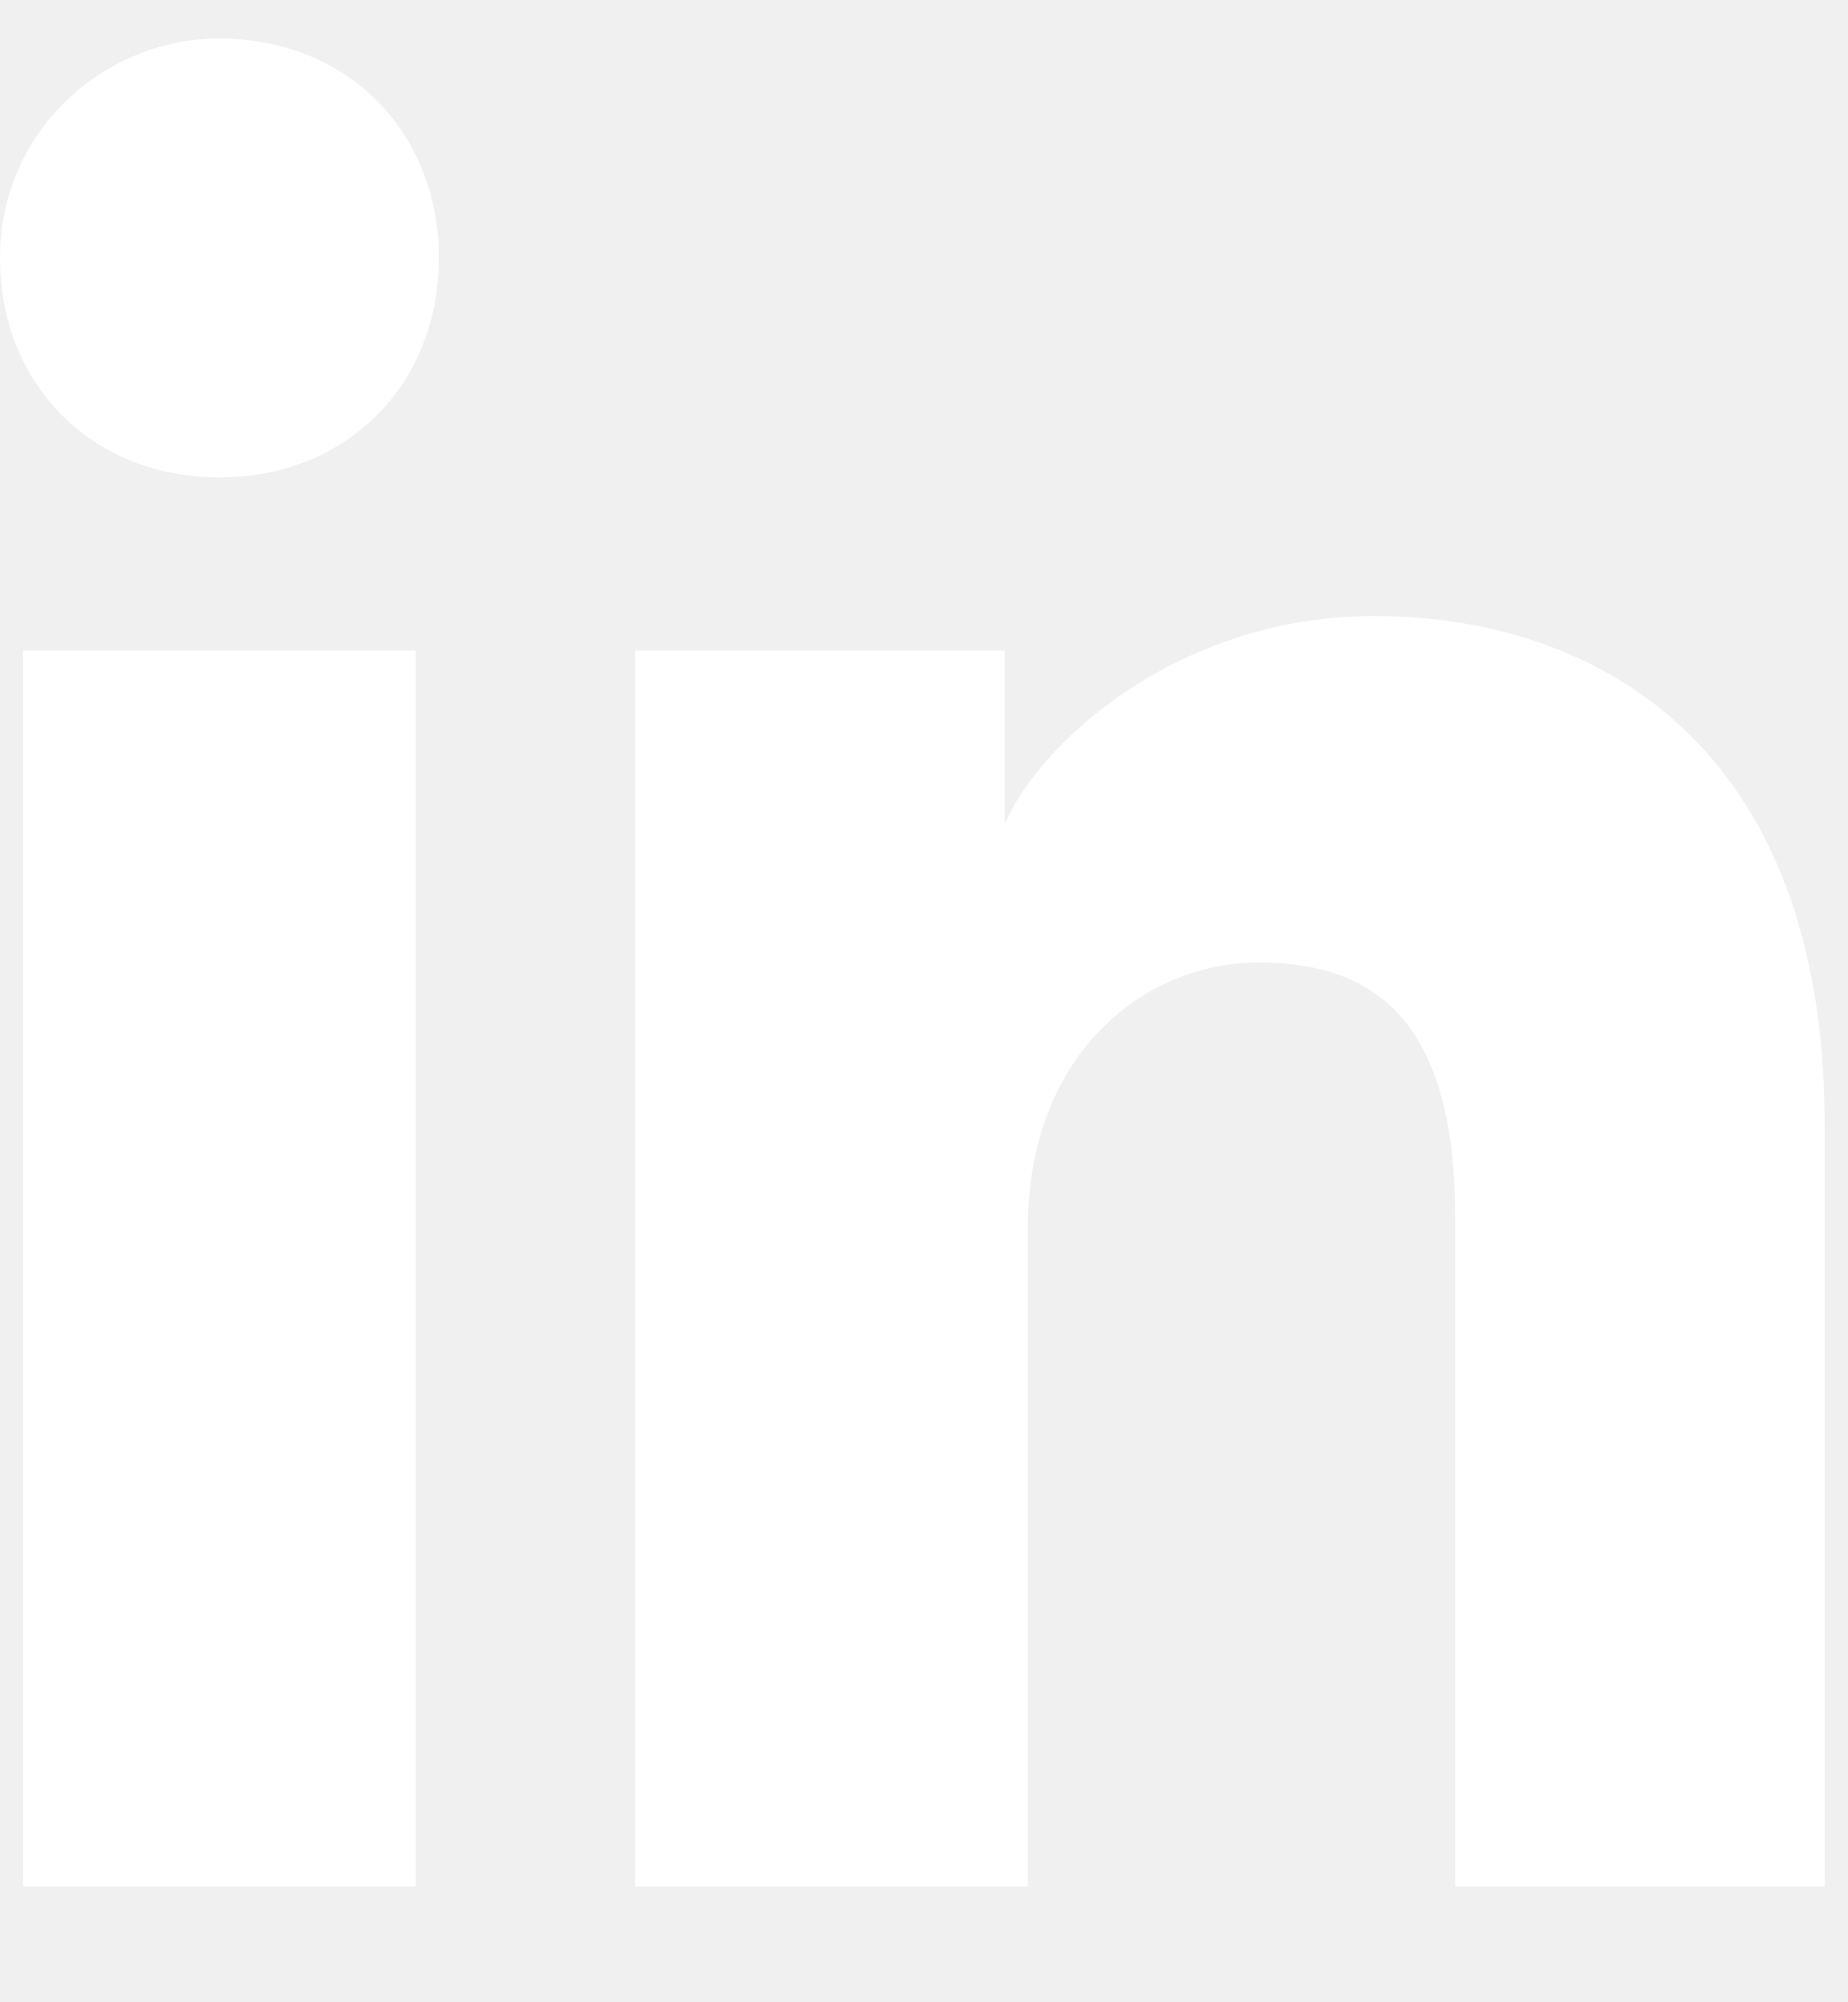
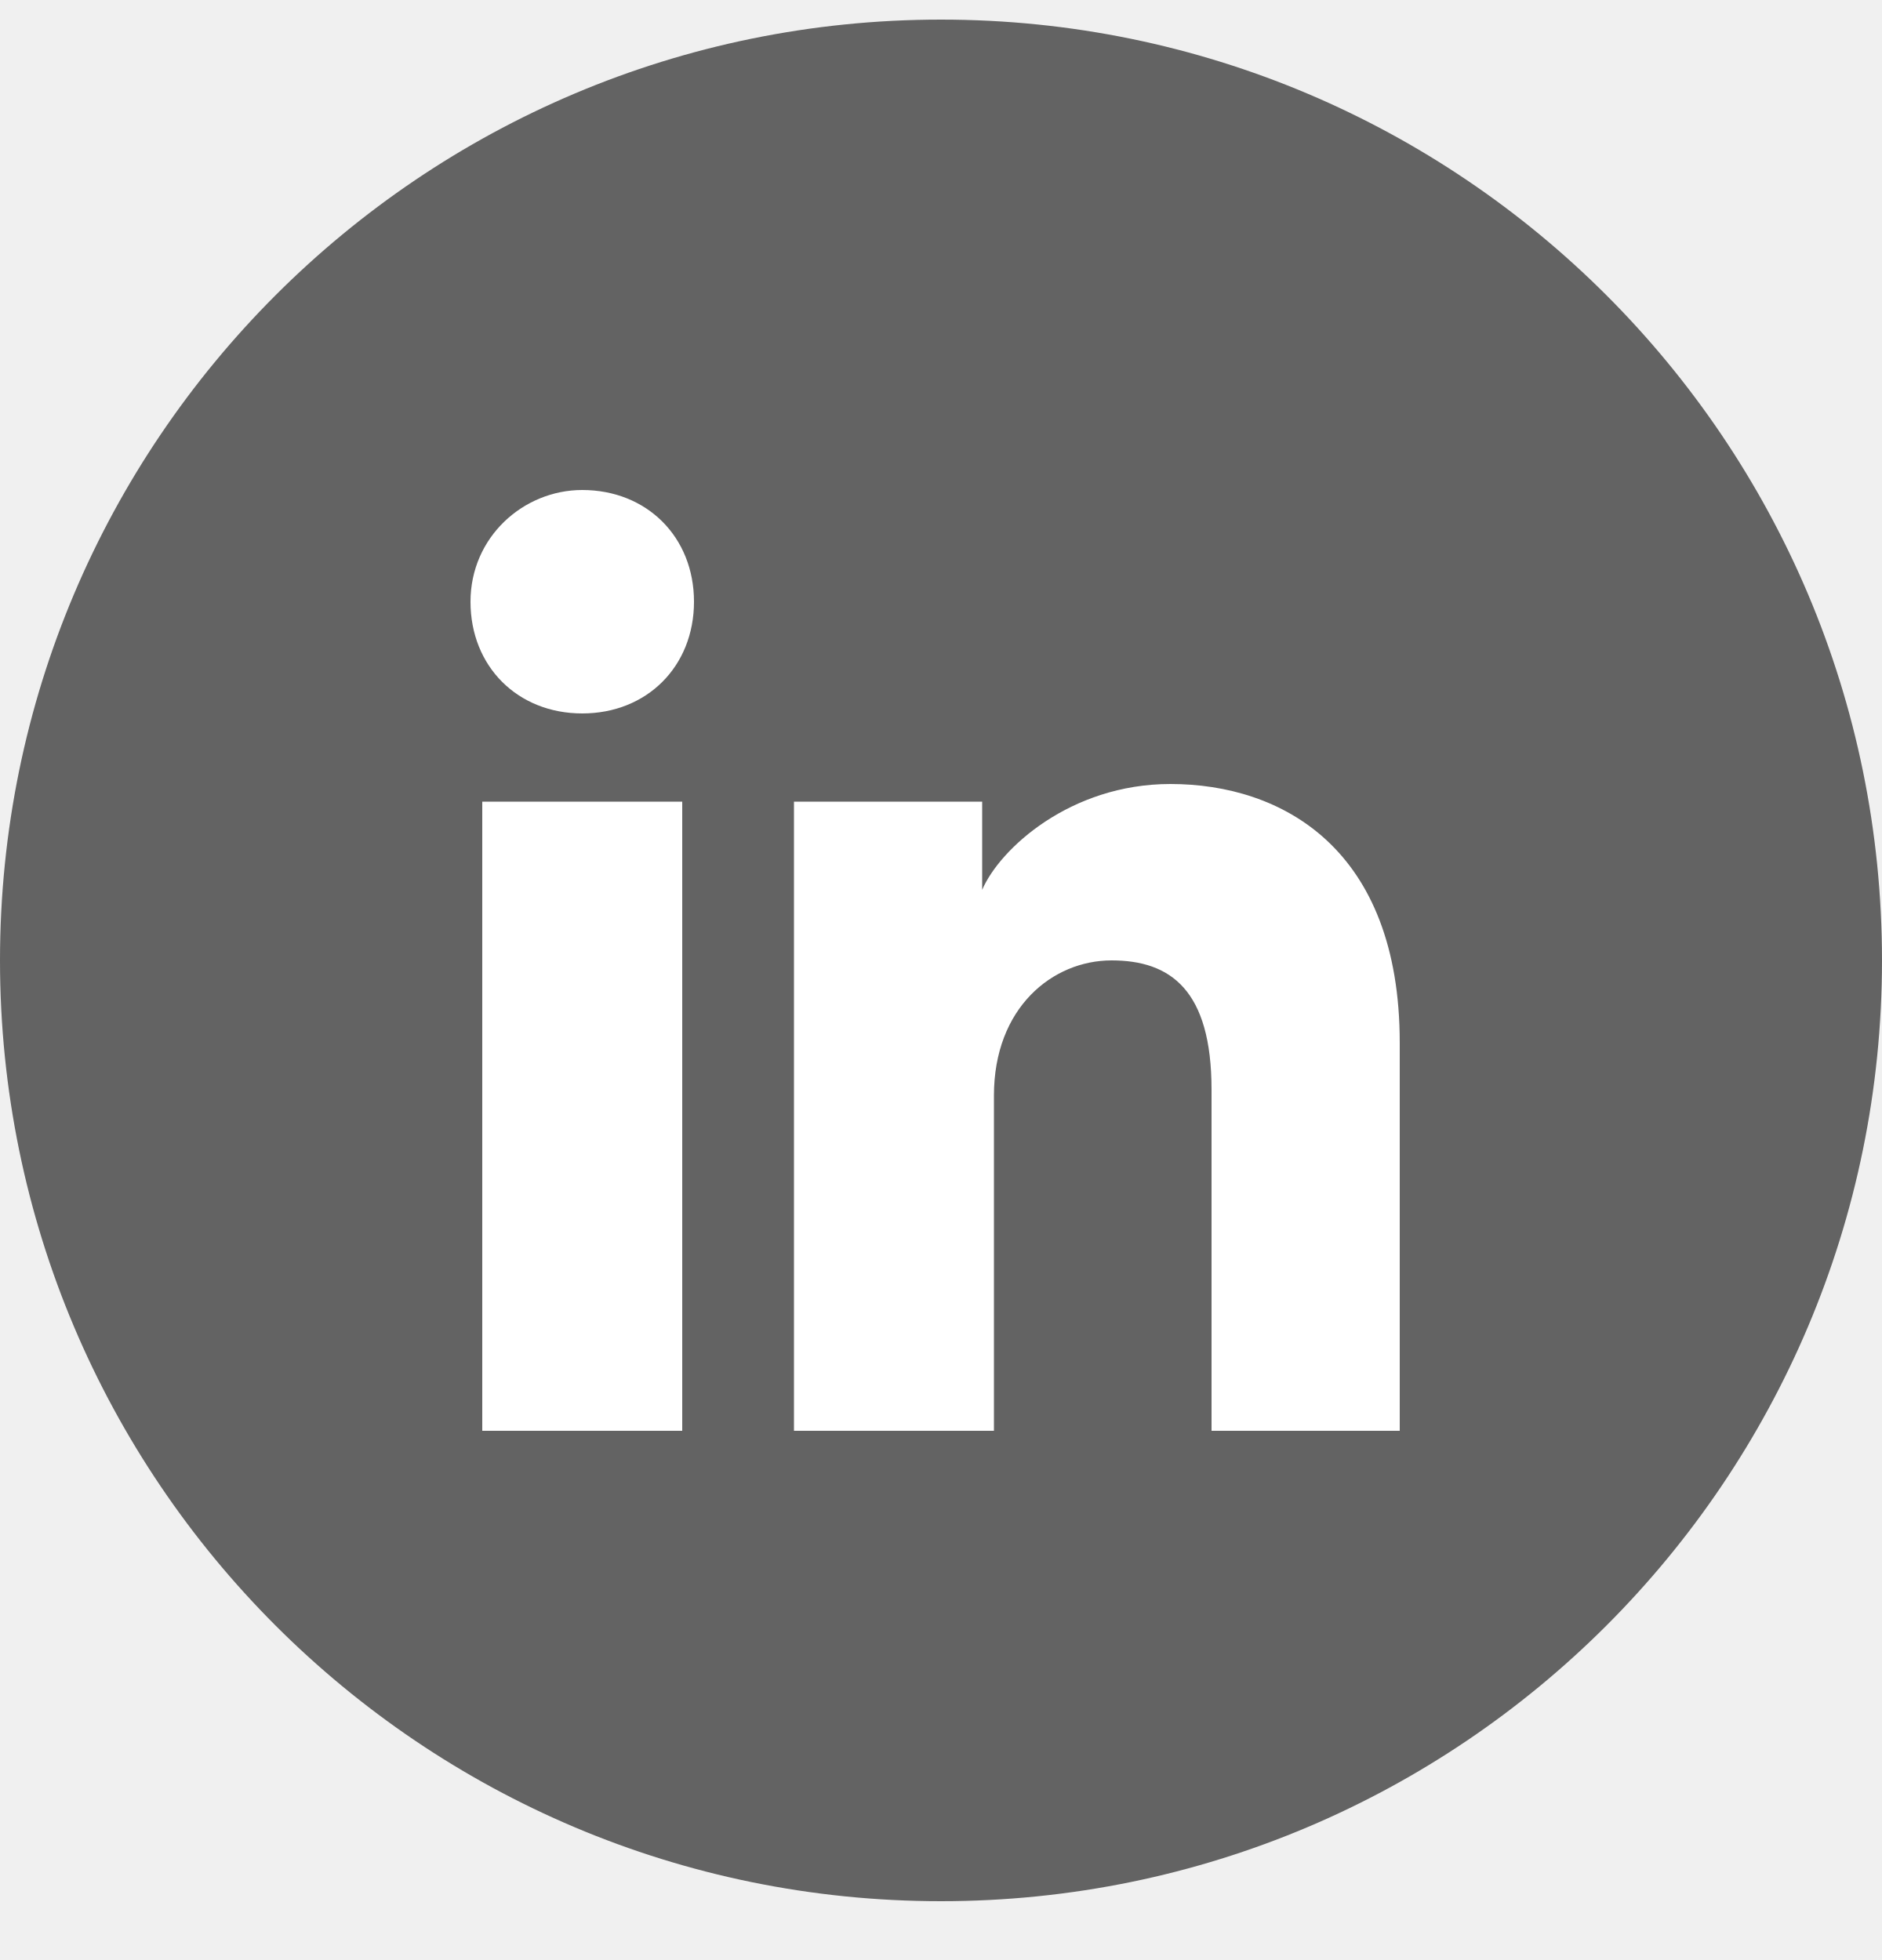
- <svg xmlns="http://www.w3.org/2000/svg" width="12" height="13" viewBox="0 0 12 13" fill="none">
-   <path d="M2.7 12.25H0.15V4.225H2.7V12.25ZM1.425 3.1C0.6 3.1 0 2.5 0 1.675C0 0.85 0.675 0.25 1.425 0.25C2.25 0.25 2.85 0.85 2.85 1.675C2.85 2.5 2.25 3.1 1.425 3.1ZM12 12.25H9.45V7.9C9.45 6.625 8.925 6.25 8.175 6.25C7.425 6.25 6.675 6.85 6.675 7.975V12.25H4.125V4.225H6.525V5.35C6.75 4.825 7.65 4 8.925 4C10.35 4 11.85 4.825 11.85 7.3V12.25H12Z" fill="white" />
+ <svg xmlns="http://www.w3.org/2000/svg" width="24" height="25" viewBox="0 0 24 25" fill="none">
+   <path d="M0 12.25C0 18.877 5.373 24.25 12 24.25C18.627 24.25 24 18.877 24 12.25C24 5.623 18.627 0.25 12 0.25C5.373 0.25 0 5.623 0 12.25Z" fill="#636363" />
+   <path d="M8.7 18.25H6.15V10.225H8.7V18.25ZM7.425 9.1C6.6 9.1 6 8.5 6 7.675C6 6.85 6.675 6.25 7.425 6.25C8.25 6.25 8.85 6.85 8.85 7.675C8.85 8.5 8.25 9.1 7.425 9.1ZM18 18.25H15.45V13.9C15.45 12.625 14.925 12.25 14.175 12.25C13.425 12.25 12.675 12.85 12.675 13.975V18.25H10.125V10.225H12.525V11.35C12.75 10.825 13.65 10 14.925 10C16.35 10 17.85 10.825 17.85 13.3V18.25H18Z" fill="white" />
</svg>
